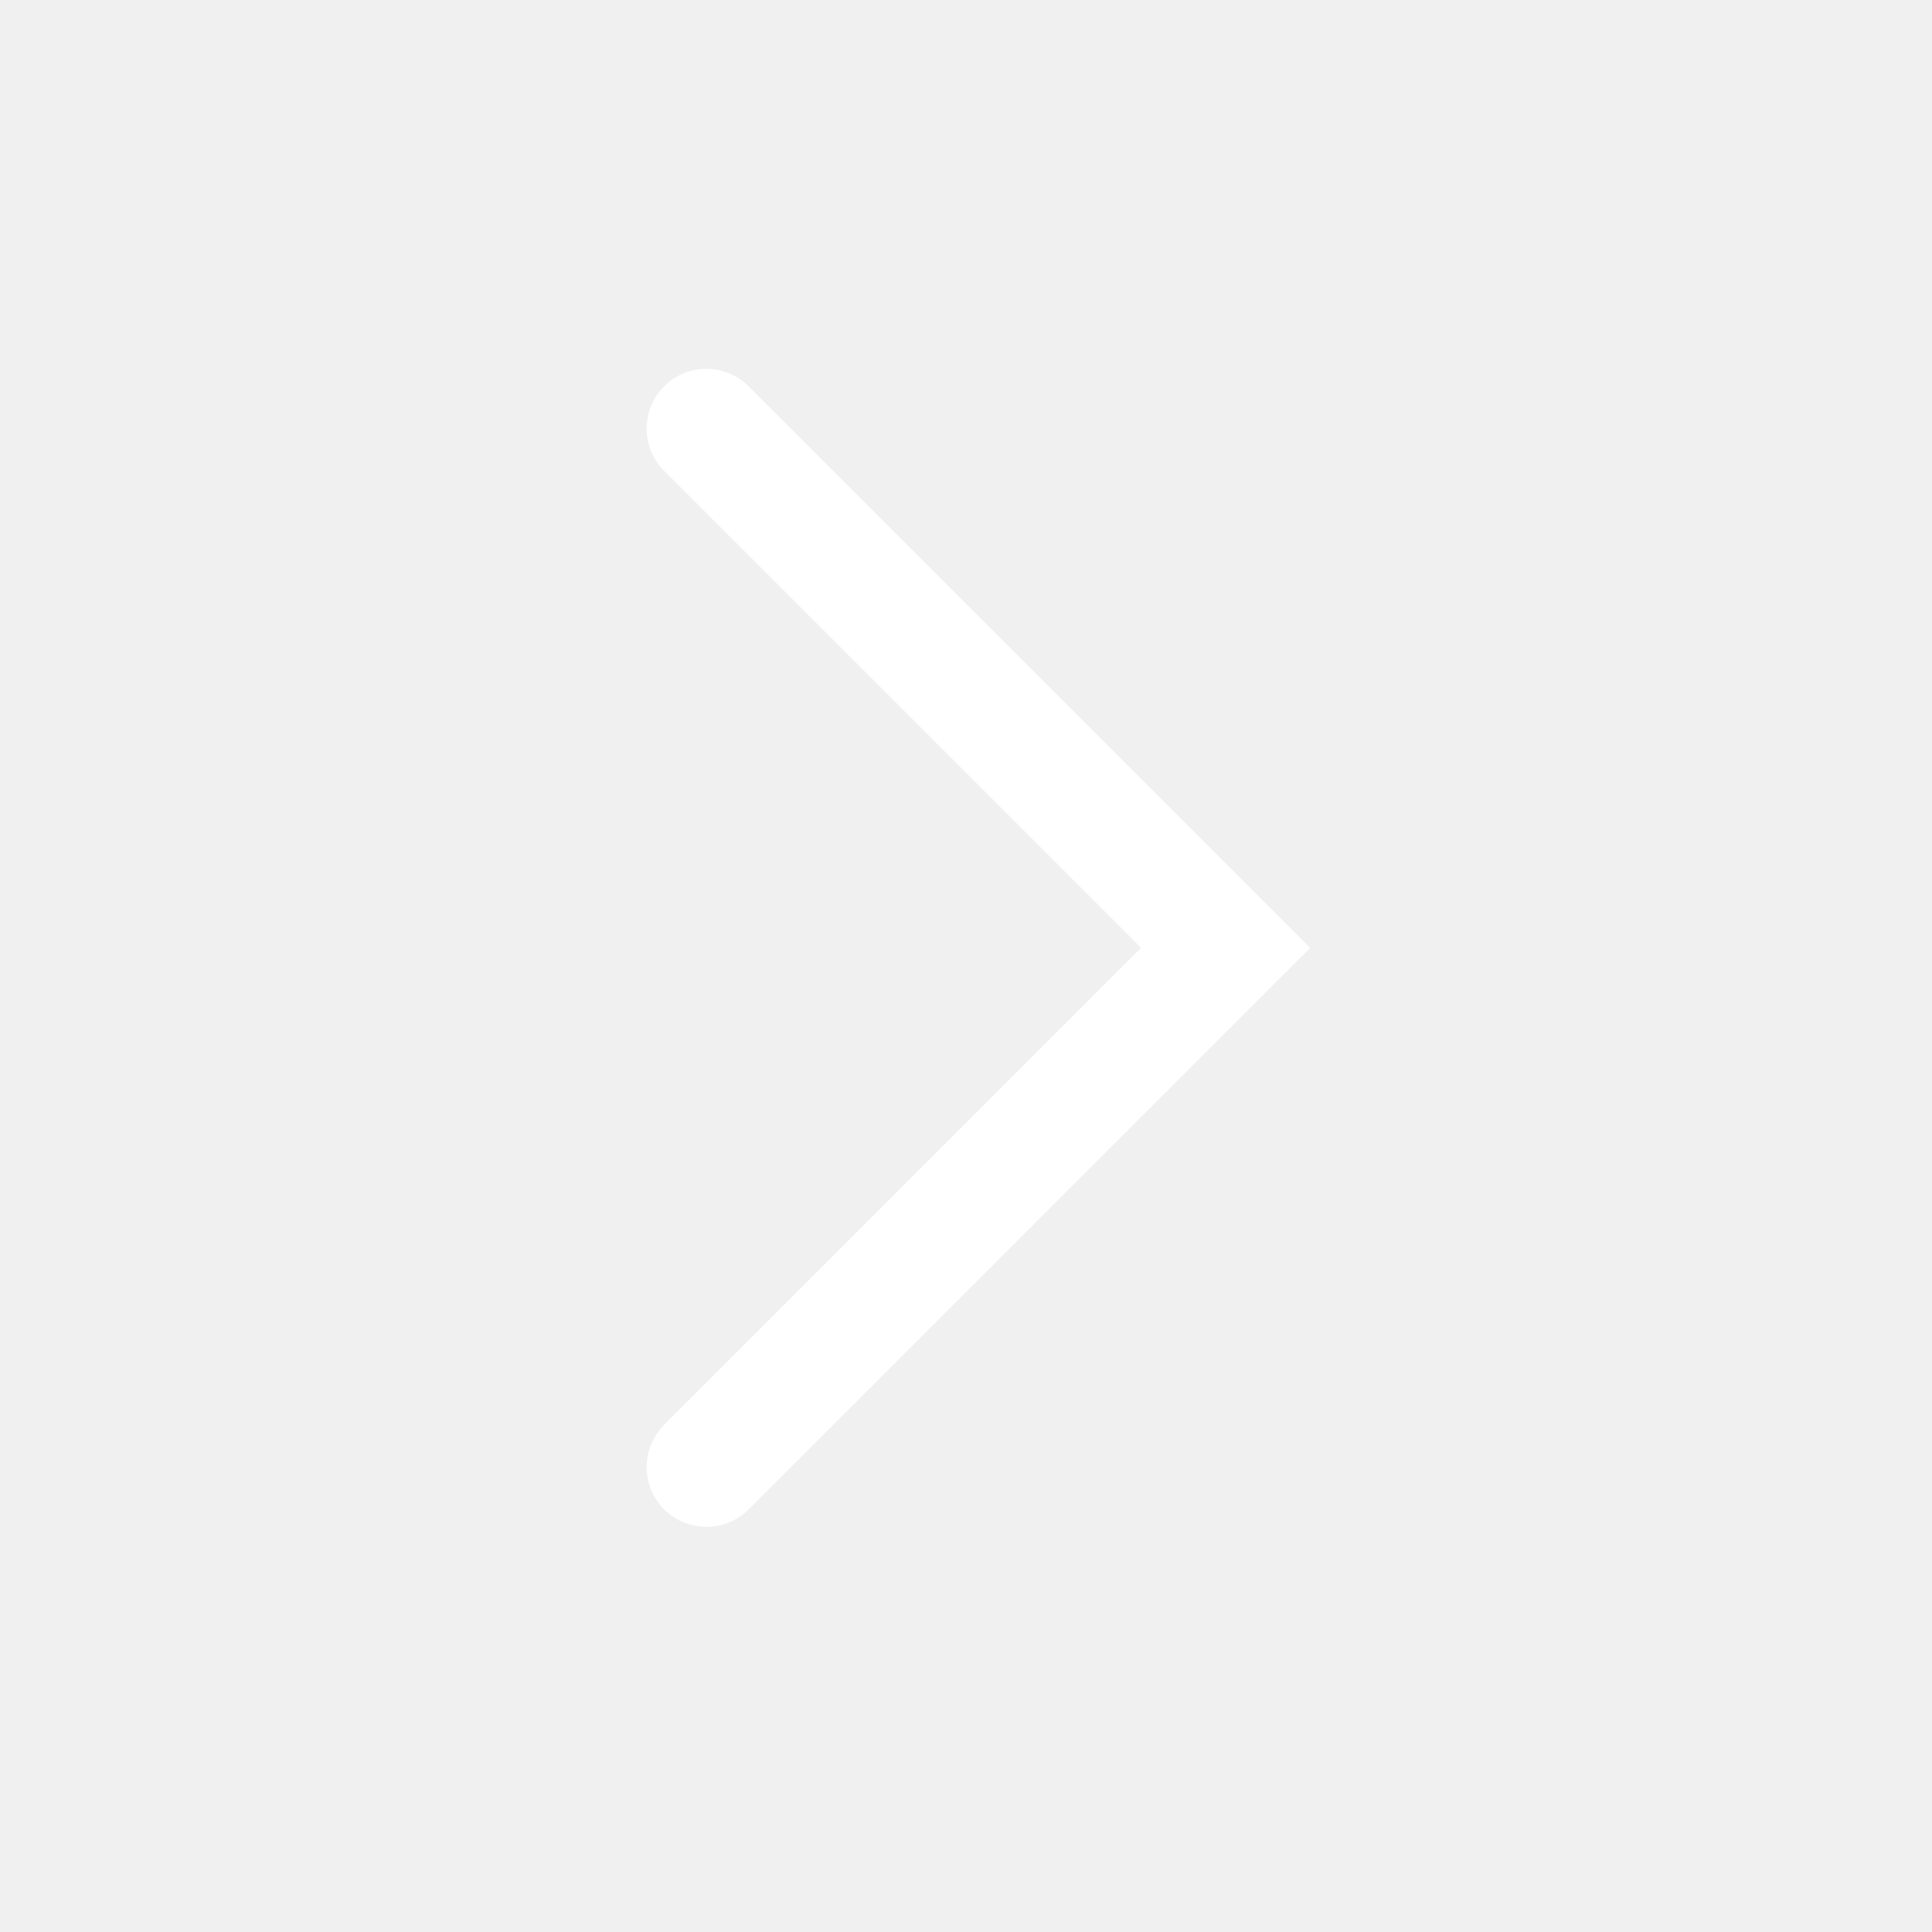
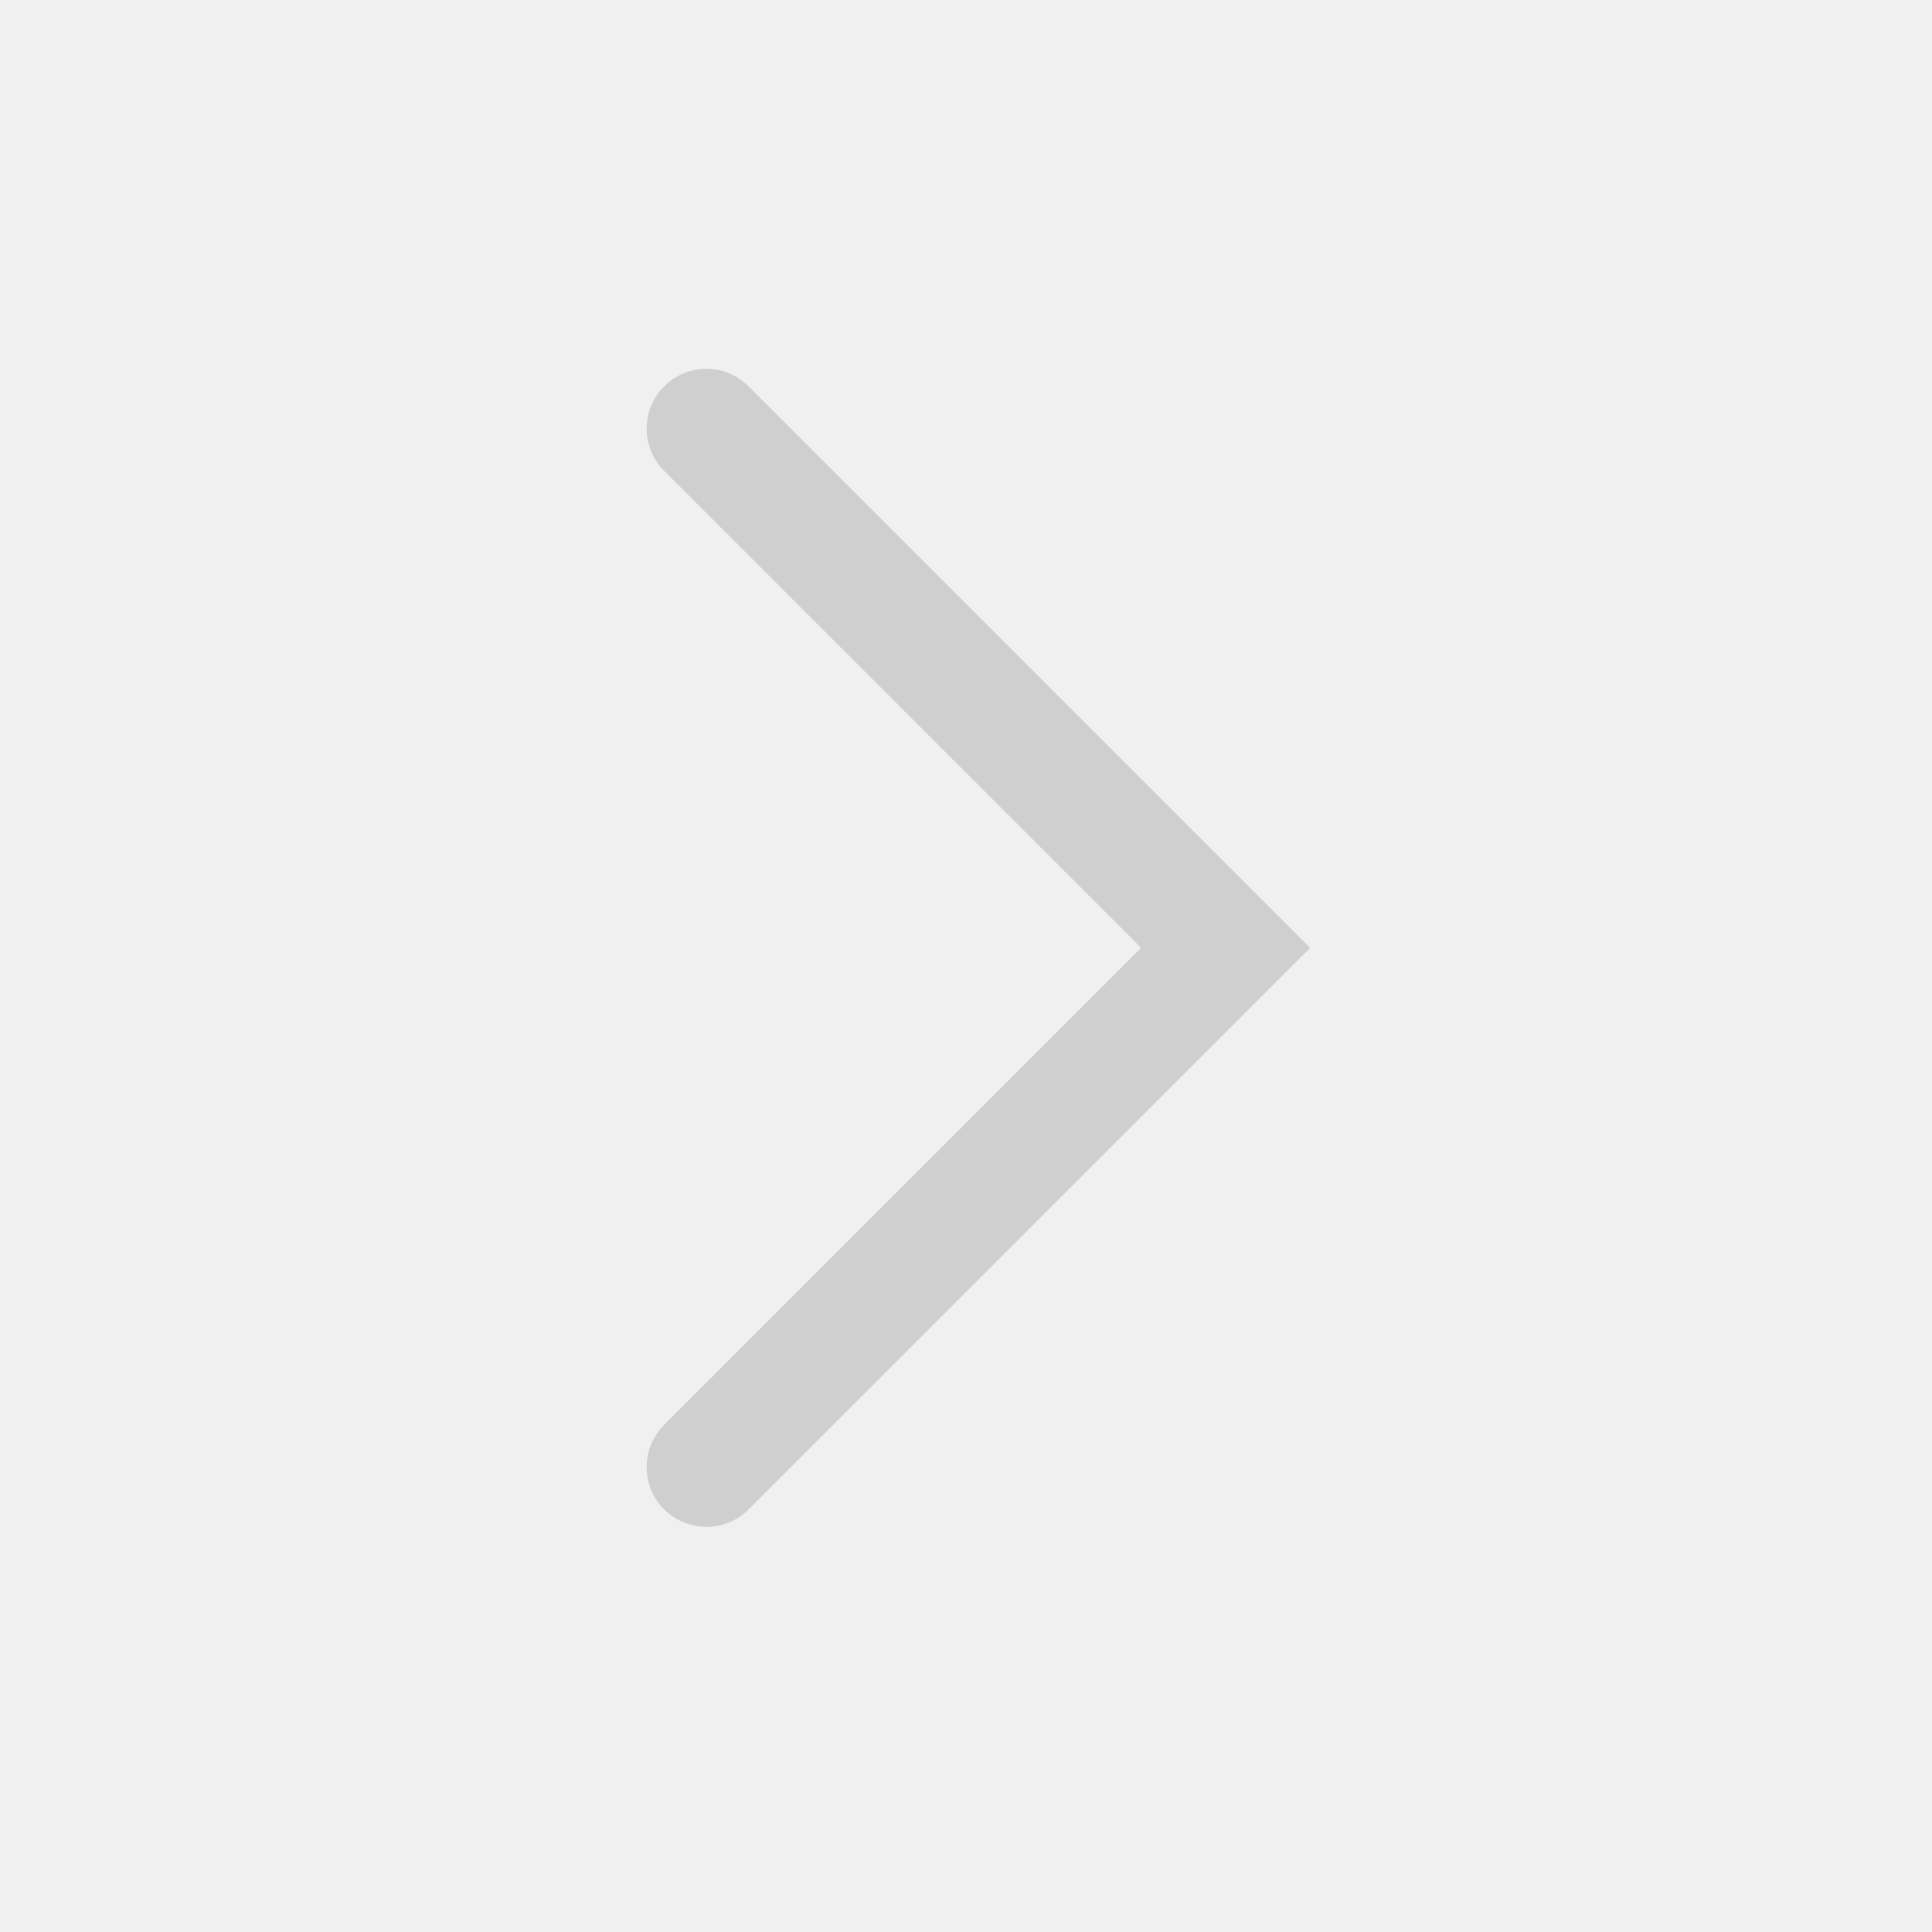
<svg xmlns="http://www.w3.org/2000/svg" width="16" height="16" viewBox="0 0 16 16" fill="none">
-   <path fill-rule="evenodd" clip-rule="evenodd" d="M10.85 7.85L6.2 12.5C6.007 12.693 5.693 12.693 5.5 12.5C5.307 12.306 5.307 11.993 5.5 11.8L9.45 7.85L5.5 3.9C5.307 3.706 5.307 3.393 5.5 3.2C5.693 3.006 6.007 3.006 6.2 3.2L10.85 7.85Z" fill="white" />
+   <path fill-rule="evenodd" clip-rule="evenodd" d="M10.85 7.85L6.2 12.5C6.007 12.693 5.693 12.693 5.5 12.5C5.307 12.306 5.307 11.993 5.5 11.8L9.45 7.85L5.5 3.9C5.307 3.706 5.307 3.393 5.5 3.2C5.693 3.006 6.007 3.006 6.2 3.2L10.85 7.85Z" fill="#CFCFCF" />
</svg>
